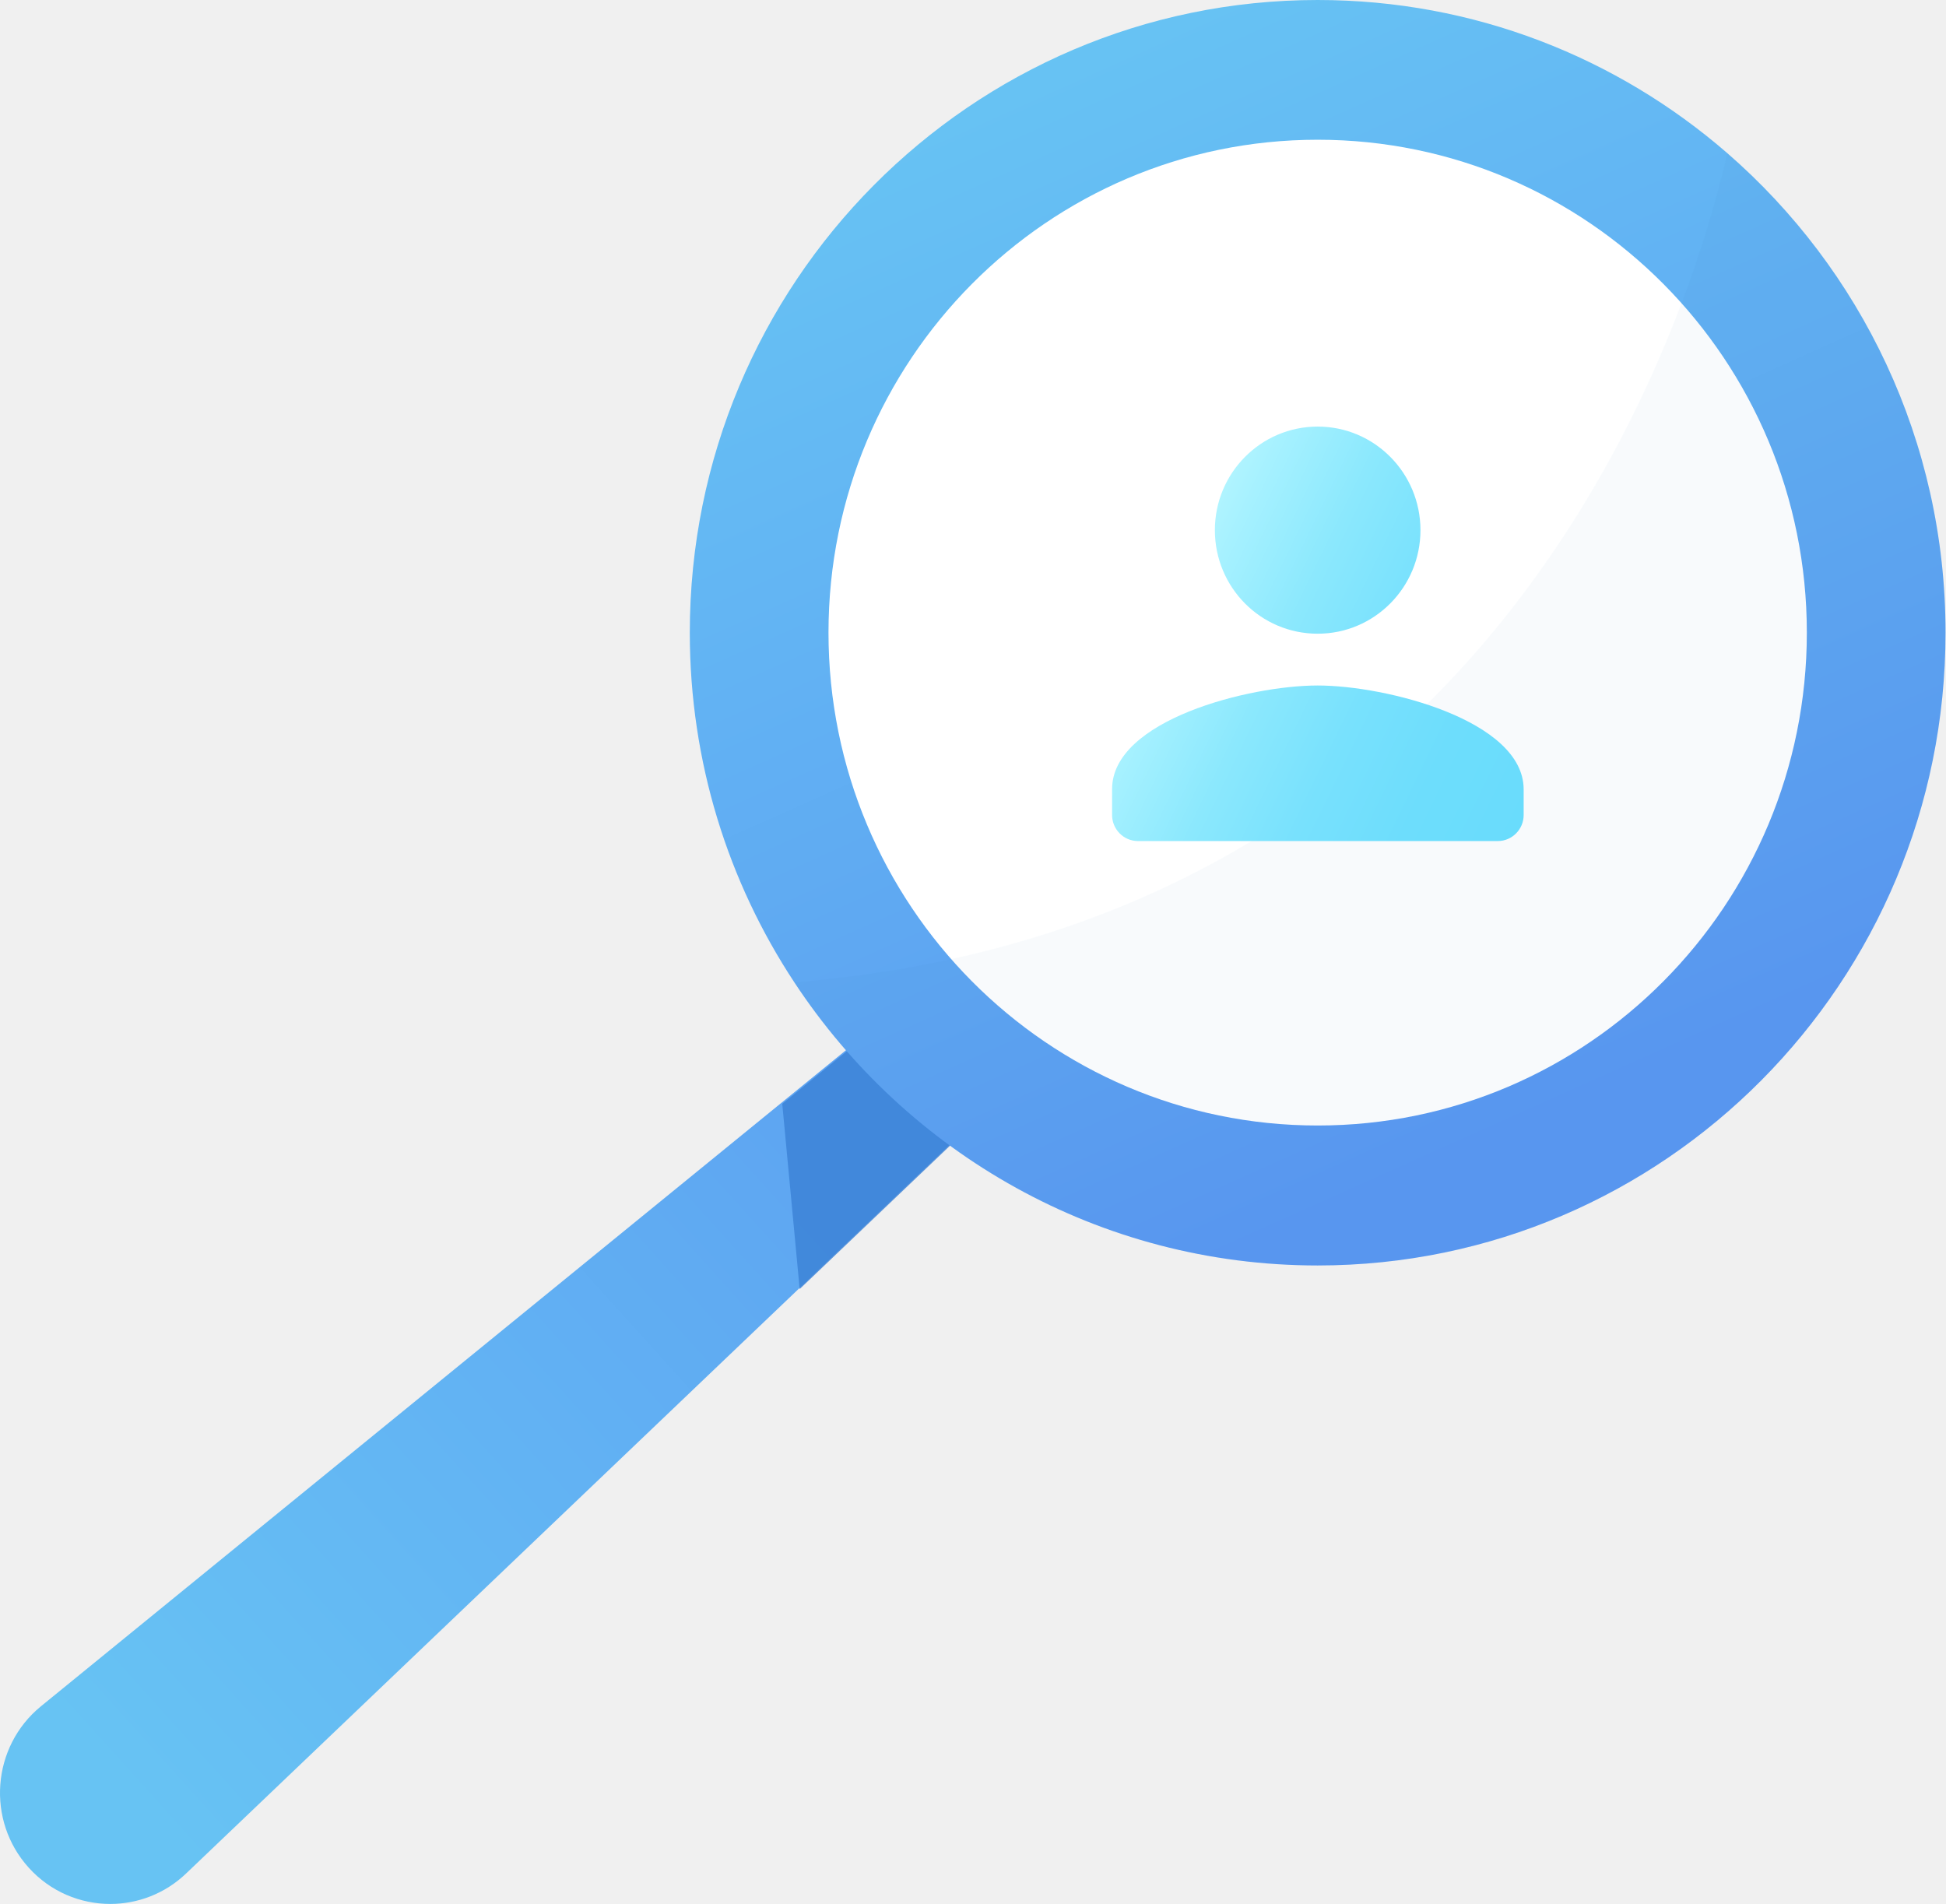
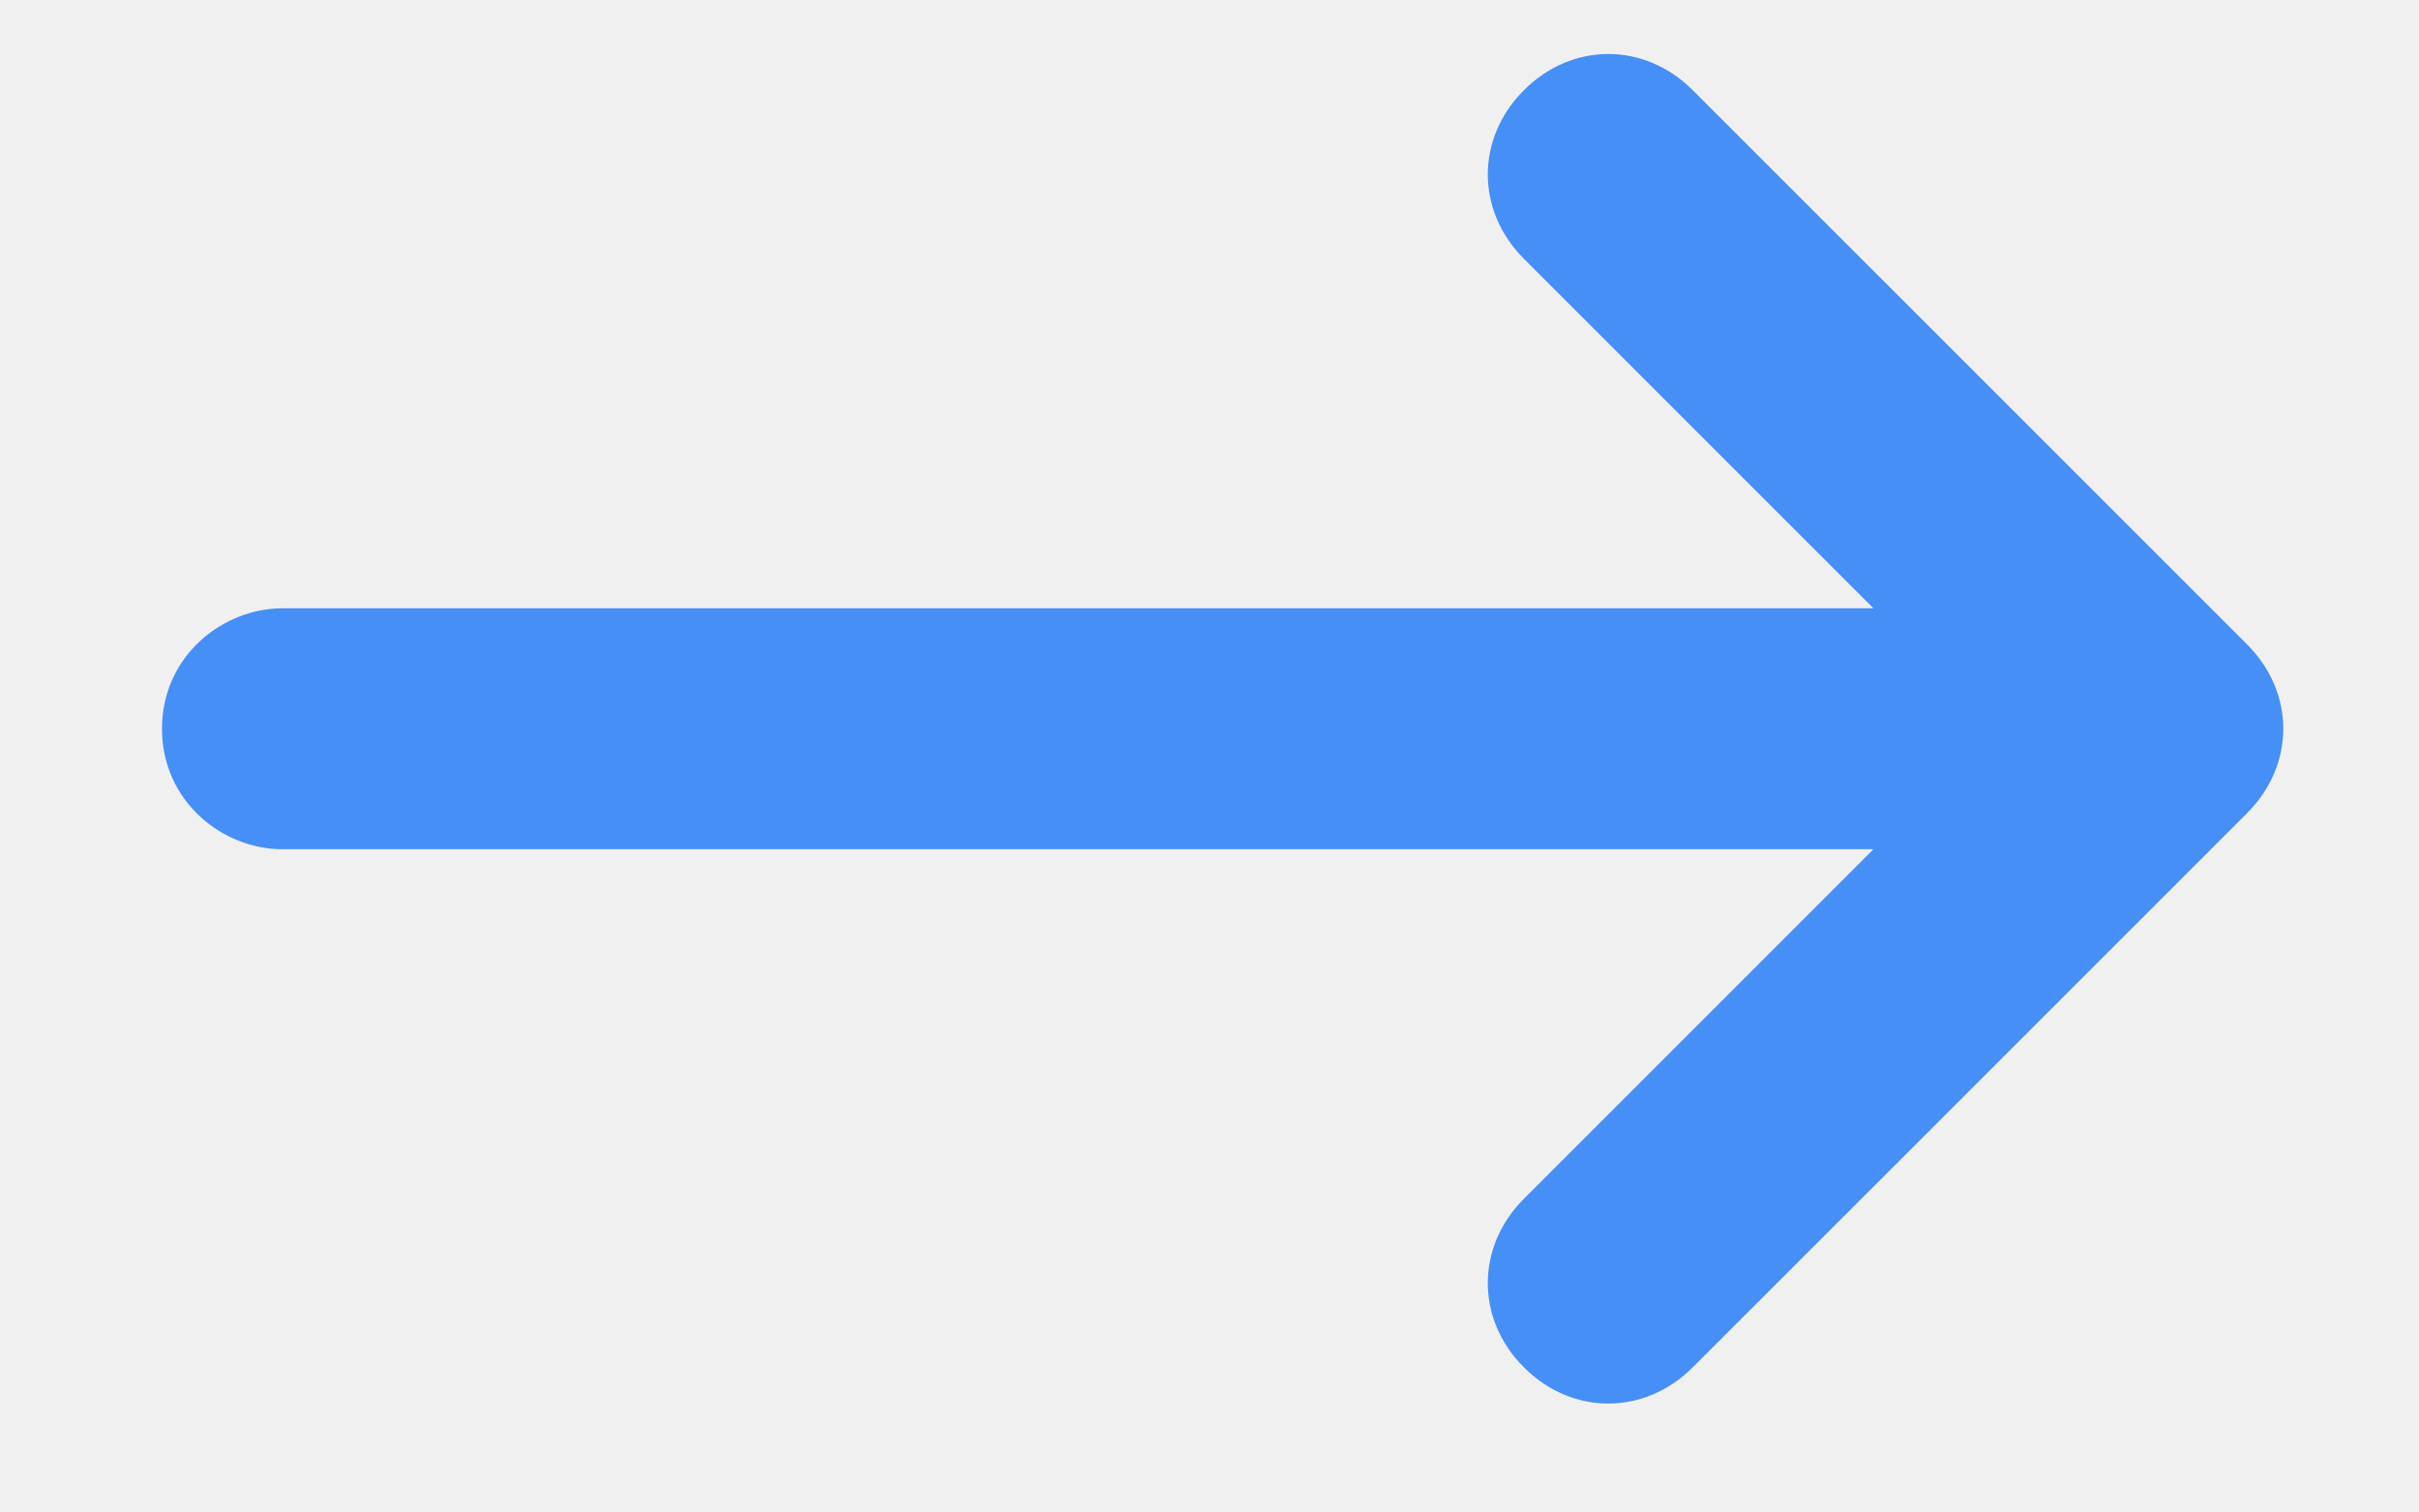
- <svg xmlns="http://www.w3.org/2000/svg" width="92" height="90" viewBox="0 0 92 90" fill="none">
-   <g id="Frame" clip-path="url(#clip0_23_156)">
-     <g id="Group">
-       <path id="Vector" d="M56.216 43.315L47.138 51.98L8.803 88.566C7.797 89.529 6.506 90.01 5.215 90.01C3.802 90.01 2.389 89.437 1.362 88.3C-0.661 86.067 -0.396 82.574 1.931 80.669L47.138 43.827L52.119 39.771L56.216 43.315Z" fill="url(#paint0_linear_23_156)" />
-       <path id="Vector_2" d="M46.741 52.421L37.806 60.942L36.982 52.185L41.872 48.201L46.741 52.421Z" fill="#3A81D6" fill-opacity="0.8" />
-       <path id="Vector_3" d="M91.978 29.908C91.978 46.429 78.681 59.826 62.295 59.826C51.966 59.826 42.868 54.51 37.552 46.439C34.431 41.707 32.611 36.023 32.611 29.908C32.611 13.387 45.908 0 62.295 0C69.695 0 76.455 2.724 81.65 7.231C87.973 12.721 91.978 20.843 91.978 29.908Z" fill="url(#paint1_linear_23_156)" />
-       <path id="Vector_4" d="M62.295 53.209C75.067 53.209 85.421 42.777 85.421 29.908C85.421 17.039 75.067 6.606 62.295 6.606C49.522 6.606 39.168 17.039 39.168 29.908C39.168 42.777 49.522 53.209 62.295 53.209Z" fill="white" />
-       <path id="Vector_5" opacity="0.06" d="M91.978 29.908C91.978 46.429 78.681 59.826 62.295 59.826C51.966 59.826 42.868 54.51 37.552 46.439C71.027 43.694 79.85 15.118 81.66 7.231C87.973 12.721 91.978 20.843 91.978 29.908Z" fill="#1A6FB5" fill-opacity="0.5" />
-     </g>
-     <path id="Vector_6" d="M62.295 29.959C64.978 29.959 67.154 27.767 67.154 25.063C67.154 22.359 64.978 20.167 62.295 20.167C59.611 20.167 57.435 22.359 57.435 25.063C57.435 27.767 59.601 29.959 62.295 29.959ZM62.295 32.407C59.052 32.407 52.576 34.046 52.576 37.303V38.532C52.576 39.208 53.125 39.761 53.796 39.761H70.813C71.484 39.761 72.033 39.208 72.033 38.532V37.303C72.013 34.056 65.537 32.407 62.295 32.407Z" fill="url(#paint2_linear_23_156)" />
+ <svg xmlns="http://www.w3.org/2000/svg" width="32" height="20" viewBox="0 0 32 20" fill="none">
+   <g id="Frame">
+     <path id="Vector" d="M3.737 11.237L24.783 11.237L20.16 15.861C19.522 16.499 19.522 17.456 20.16 18.093C20.797 18.731 21.754 18.731 22.392 18.093L29.726 10.759C30.364 10.121 30.364 9.165 29.726 8.527L22.392 1.193C21.754 0.555 20.797 0.555 20.16 1.193C19.522 1.83 19.522 2.787 20.16 3.425L24.783 8.049L3.737 8.049C2.94 8.049 2.143 8.686 2.143 9.643C2.143 10.6 2.94 11.237 3.737 11.237Z" fill="#458FF6" />
  </g>
-   <defs>
-     <linearGradient id="paint0_linear_23_156" x1="5.675" y1="84.326" x2="53.924" y2="40.792" gradientUnits="userSpaceOnUse">
-       <stop stop-color="#67C3F3" />
-       <stop offset="1" stop-color="#5A98F2" />
-     </linearGradient>
-     <linearGradient id="paint1_linear_23_156" x1="50.017" y1="2.113" x2="72.782" y2="52.905" gradientUnits="userSpaceOnUse">
-       <stop stop-color="#67C3F3" />
-       <stop offset="1" stop-color="#5A98F2" />
-     </linearGradient>
-     <linearGradient id="paint2_linear_23_156" x1="55.269" y1="28.395" x2="72.92" y2="36.939" gradientUnits="userSpaceOnUse">
-       <stop stop-color="#B0F4FF" />
-       <stop offset="0.071" stop-color="#A6F1FF" />
-       <stop offset="0.294" stop-color="#8BE8FD" />
-       <stop offset="0.521" stop-color="#78E1FD" />
-       <stop offset="0.754" stop-color="#6DDDFC" />
-       <stop offset="1" stop-color="#69DCFC" />
-     </linearGradient>
-     <clipPath id="clip0_23_156">
-       <rect width="91.978" height="90" fill="white" />
-     </clipPath>
-   </defs>
</svg>
